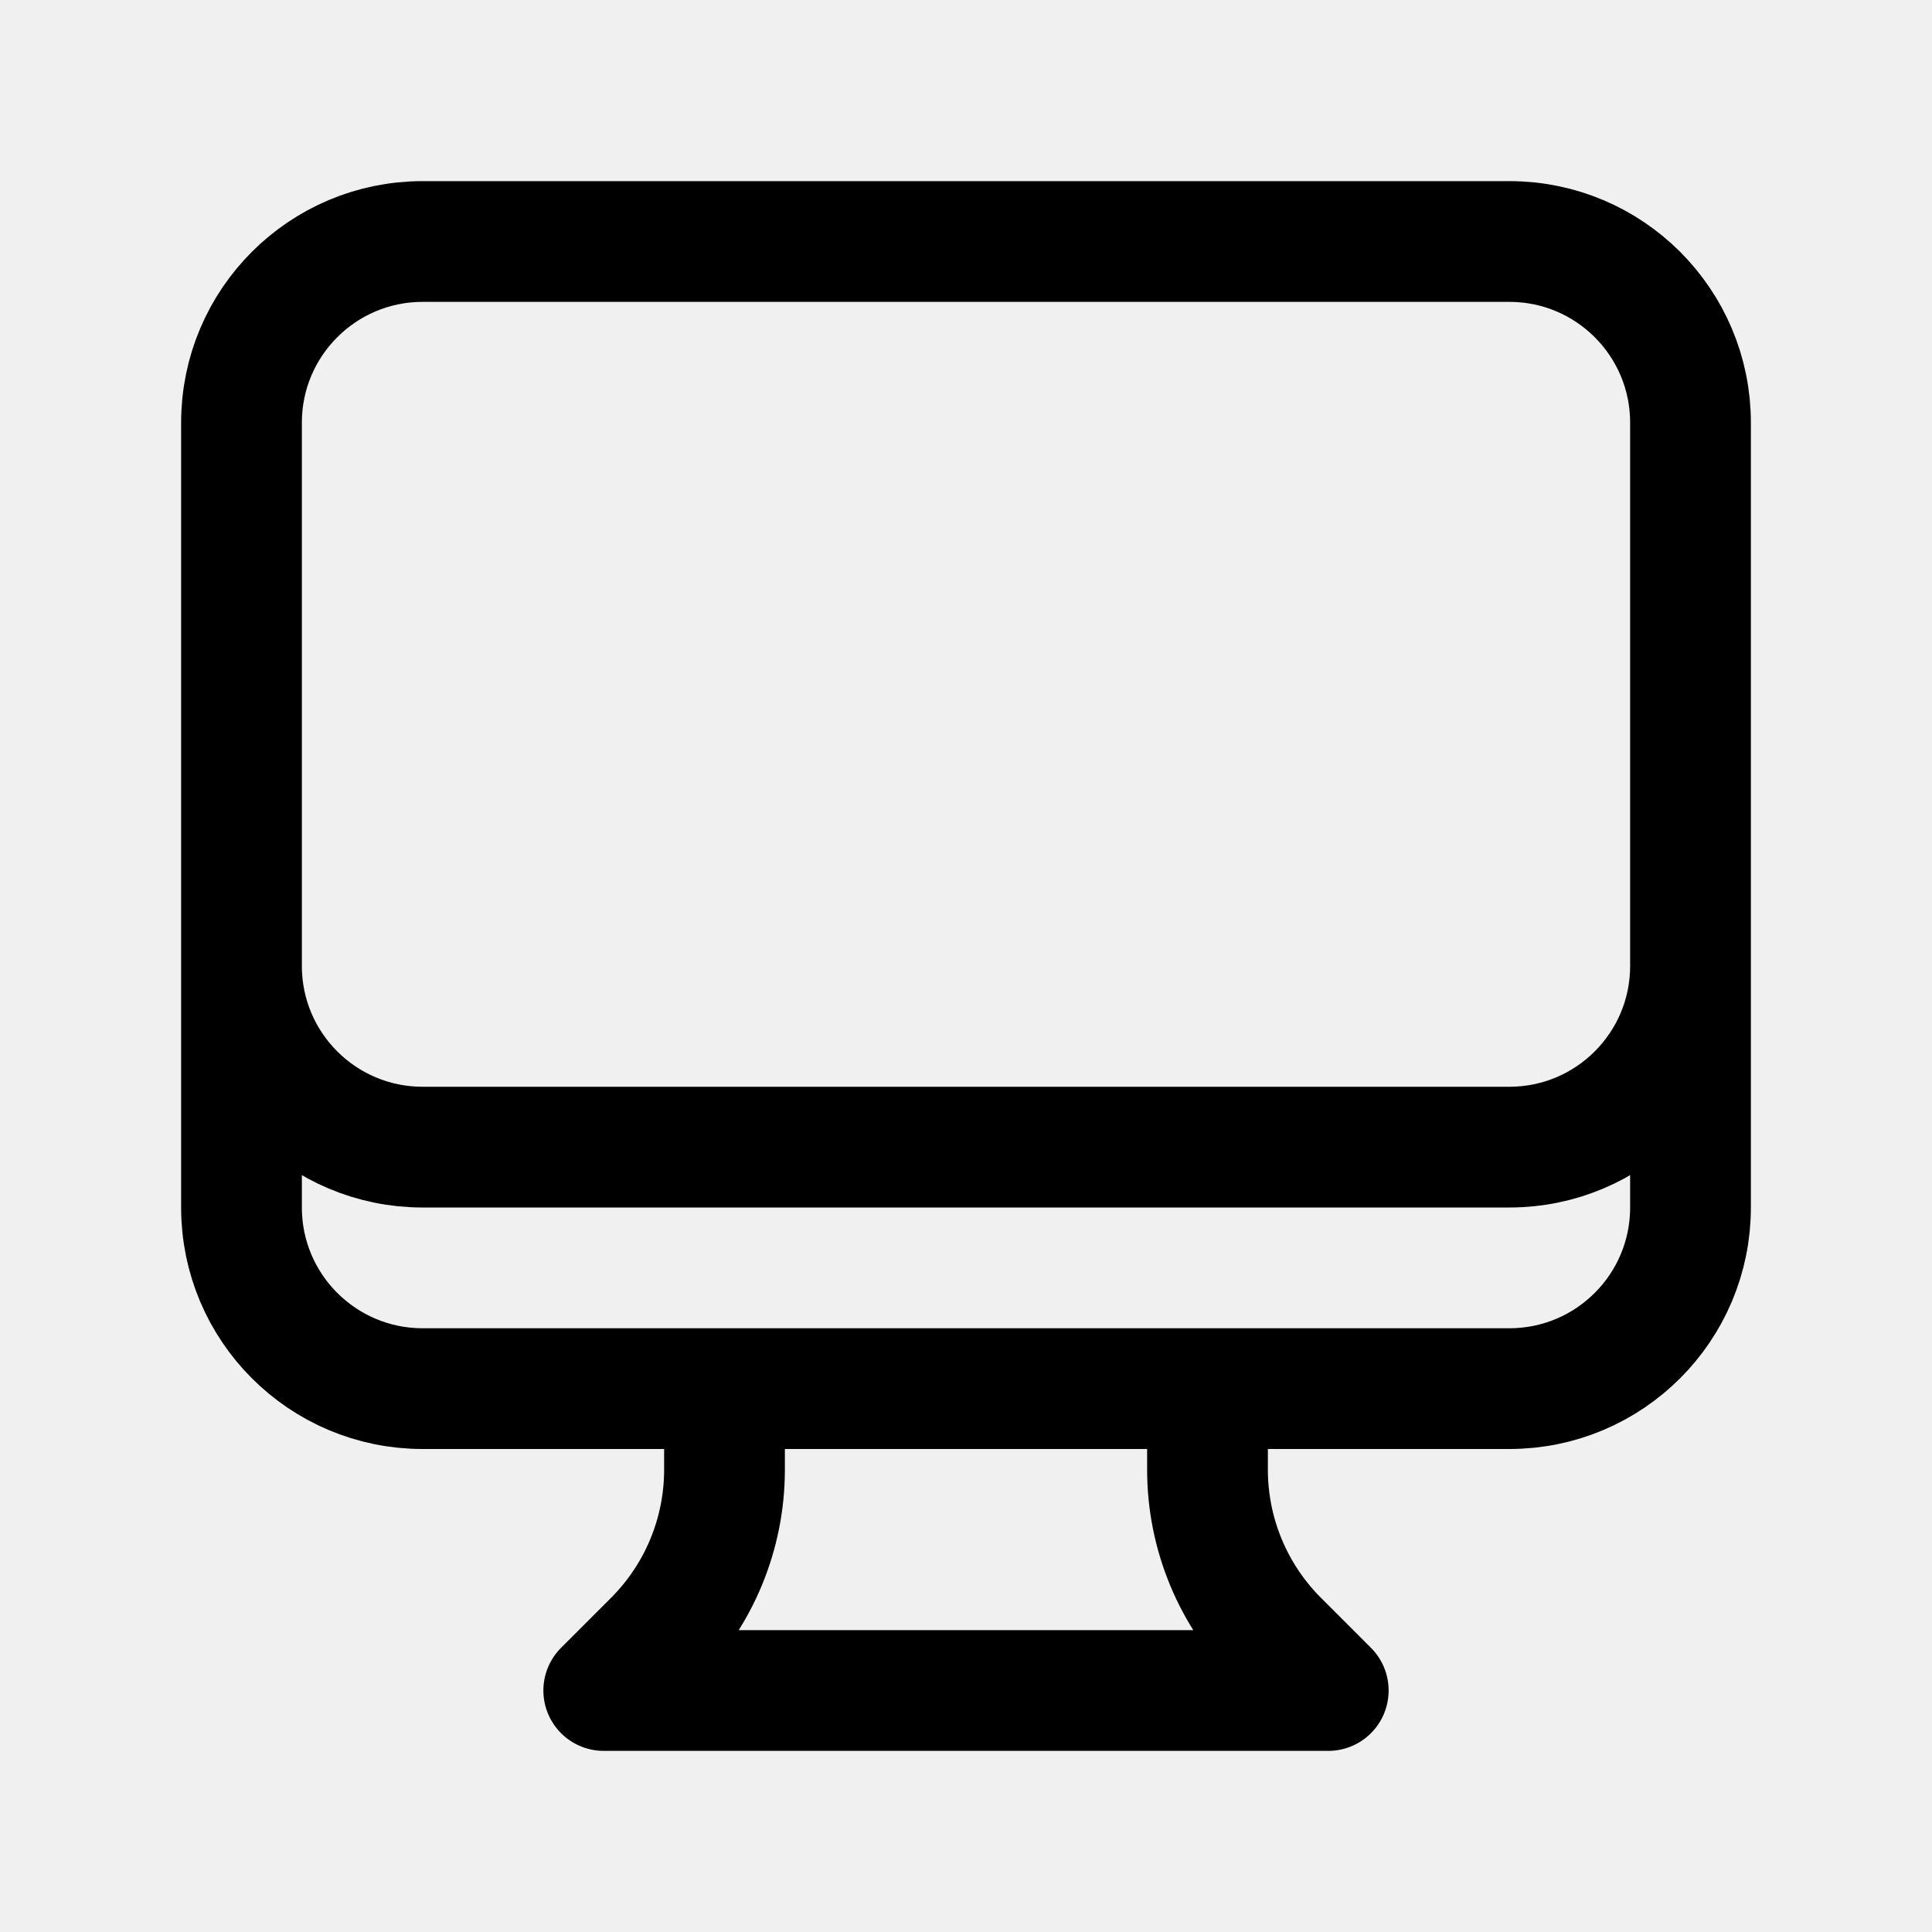
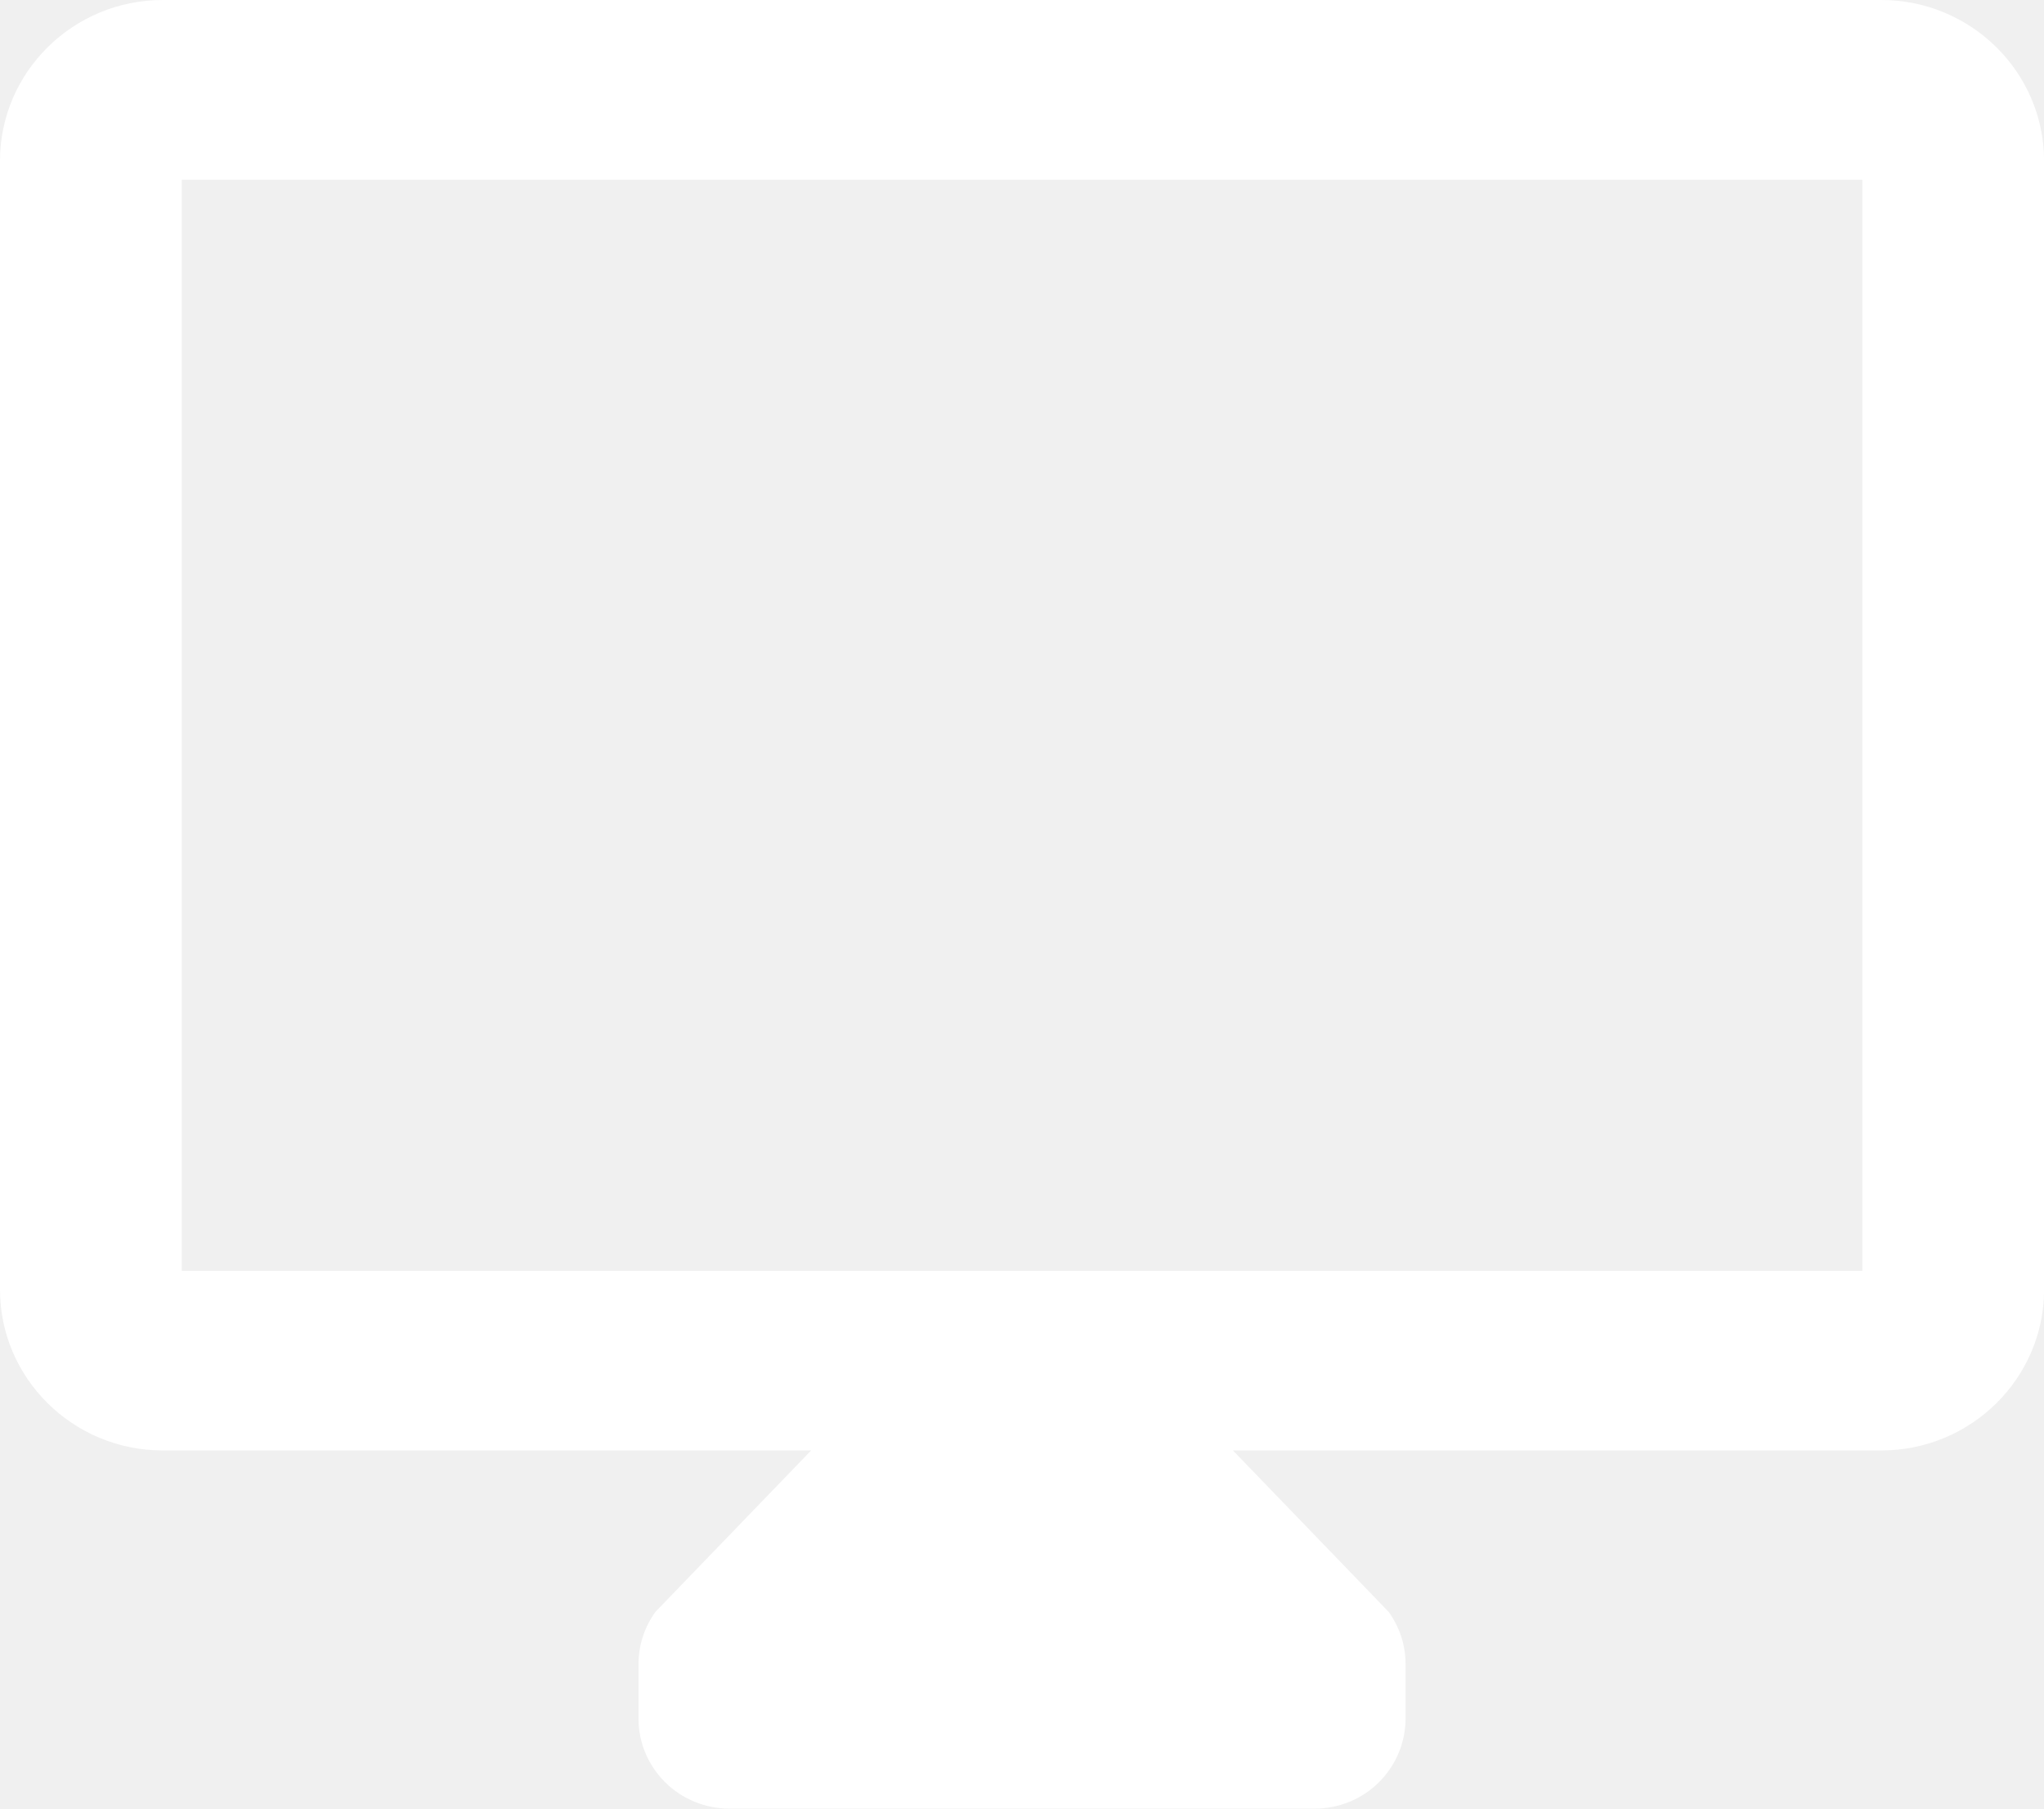
- <svg xmlns="http://www.w3.org/2000/svg" fill="none" viewBox="0 0 24 24" stroke-width="1.5" stroke="currentColor" class="w-6 h-6">
-   <path stroke-linecap="round" stroke-linejoin="round" d="M9 17.25v1.007a3 3 0 0 1-.879 2.122L7.5 21h9l-.621-.621A3 3 0 0 1 15 18.257V17.25m6-12V15a2.25 2.25 0 0 1-2.25 2.25H5.25A2.25 2.25 0 0 1 3 15V5.25m18 0A2.25 2.25 0 0 0 18.75 3H5.25A2.25 2.25 0 0 0 3 5.25m18 0V12a2.25 2.25 0 0 1-2.25 2.25H5.25A2.25 2.25 0 0 1 3 12V5.25" />
+ <svg xmlns="http://www.w3.org/2000/svg" width="26" height="23" fill="none">
+   <path d="M23.93 0H2.07C.929 0 0 .918 0 2.045V16.4c0 1.128.929 2.045 2.07 2.045h8.248l-1.981 2.053c-.14.194-.215.425-.215.663v.696c0 .303.122.593.339.808s.511.335.817.335h7.445c.307 0 .601-.12.817-.335s.338-.505.339-.808v-.696c0-.238-.075-.469-.215-.663l-1.981-2.053h8.248c1.141 0 2.07-.918 2.07-2.045V2.045C26 .918 25.072 0 23.93 0zm-.242 16.161H13.001 2.312V2.285h21.377v13.877z" fill="#fff" />
</svg>
